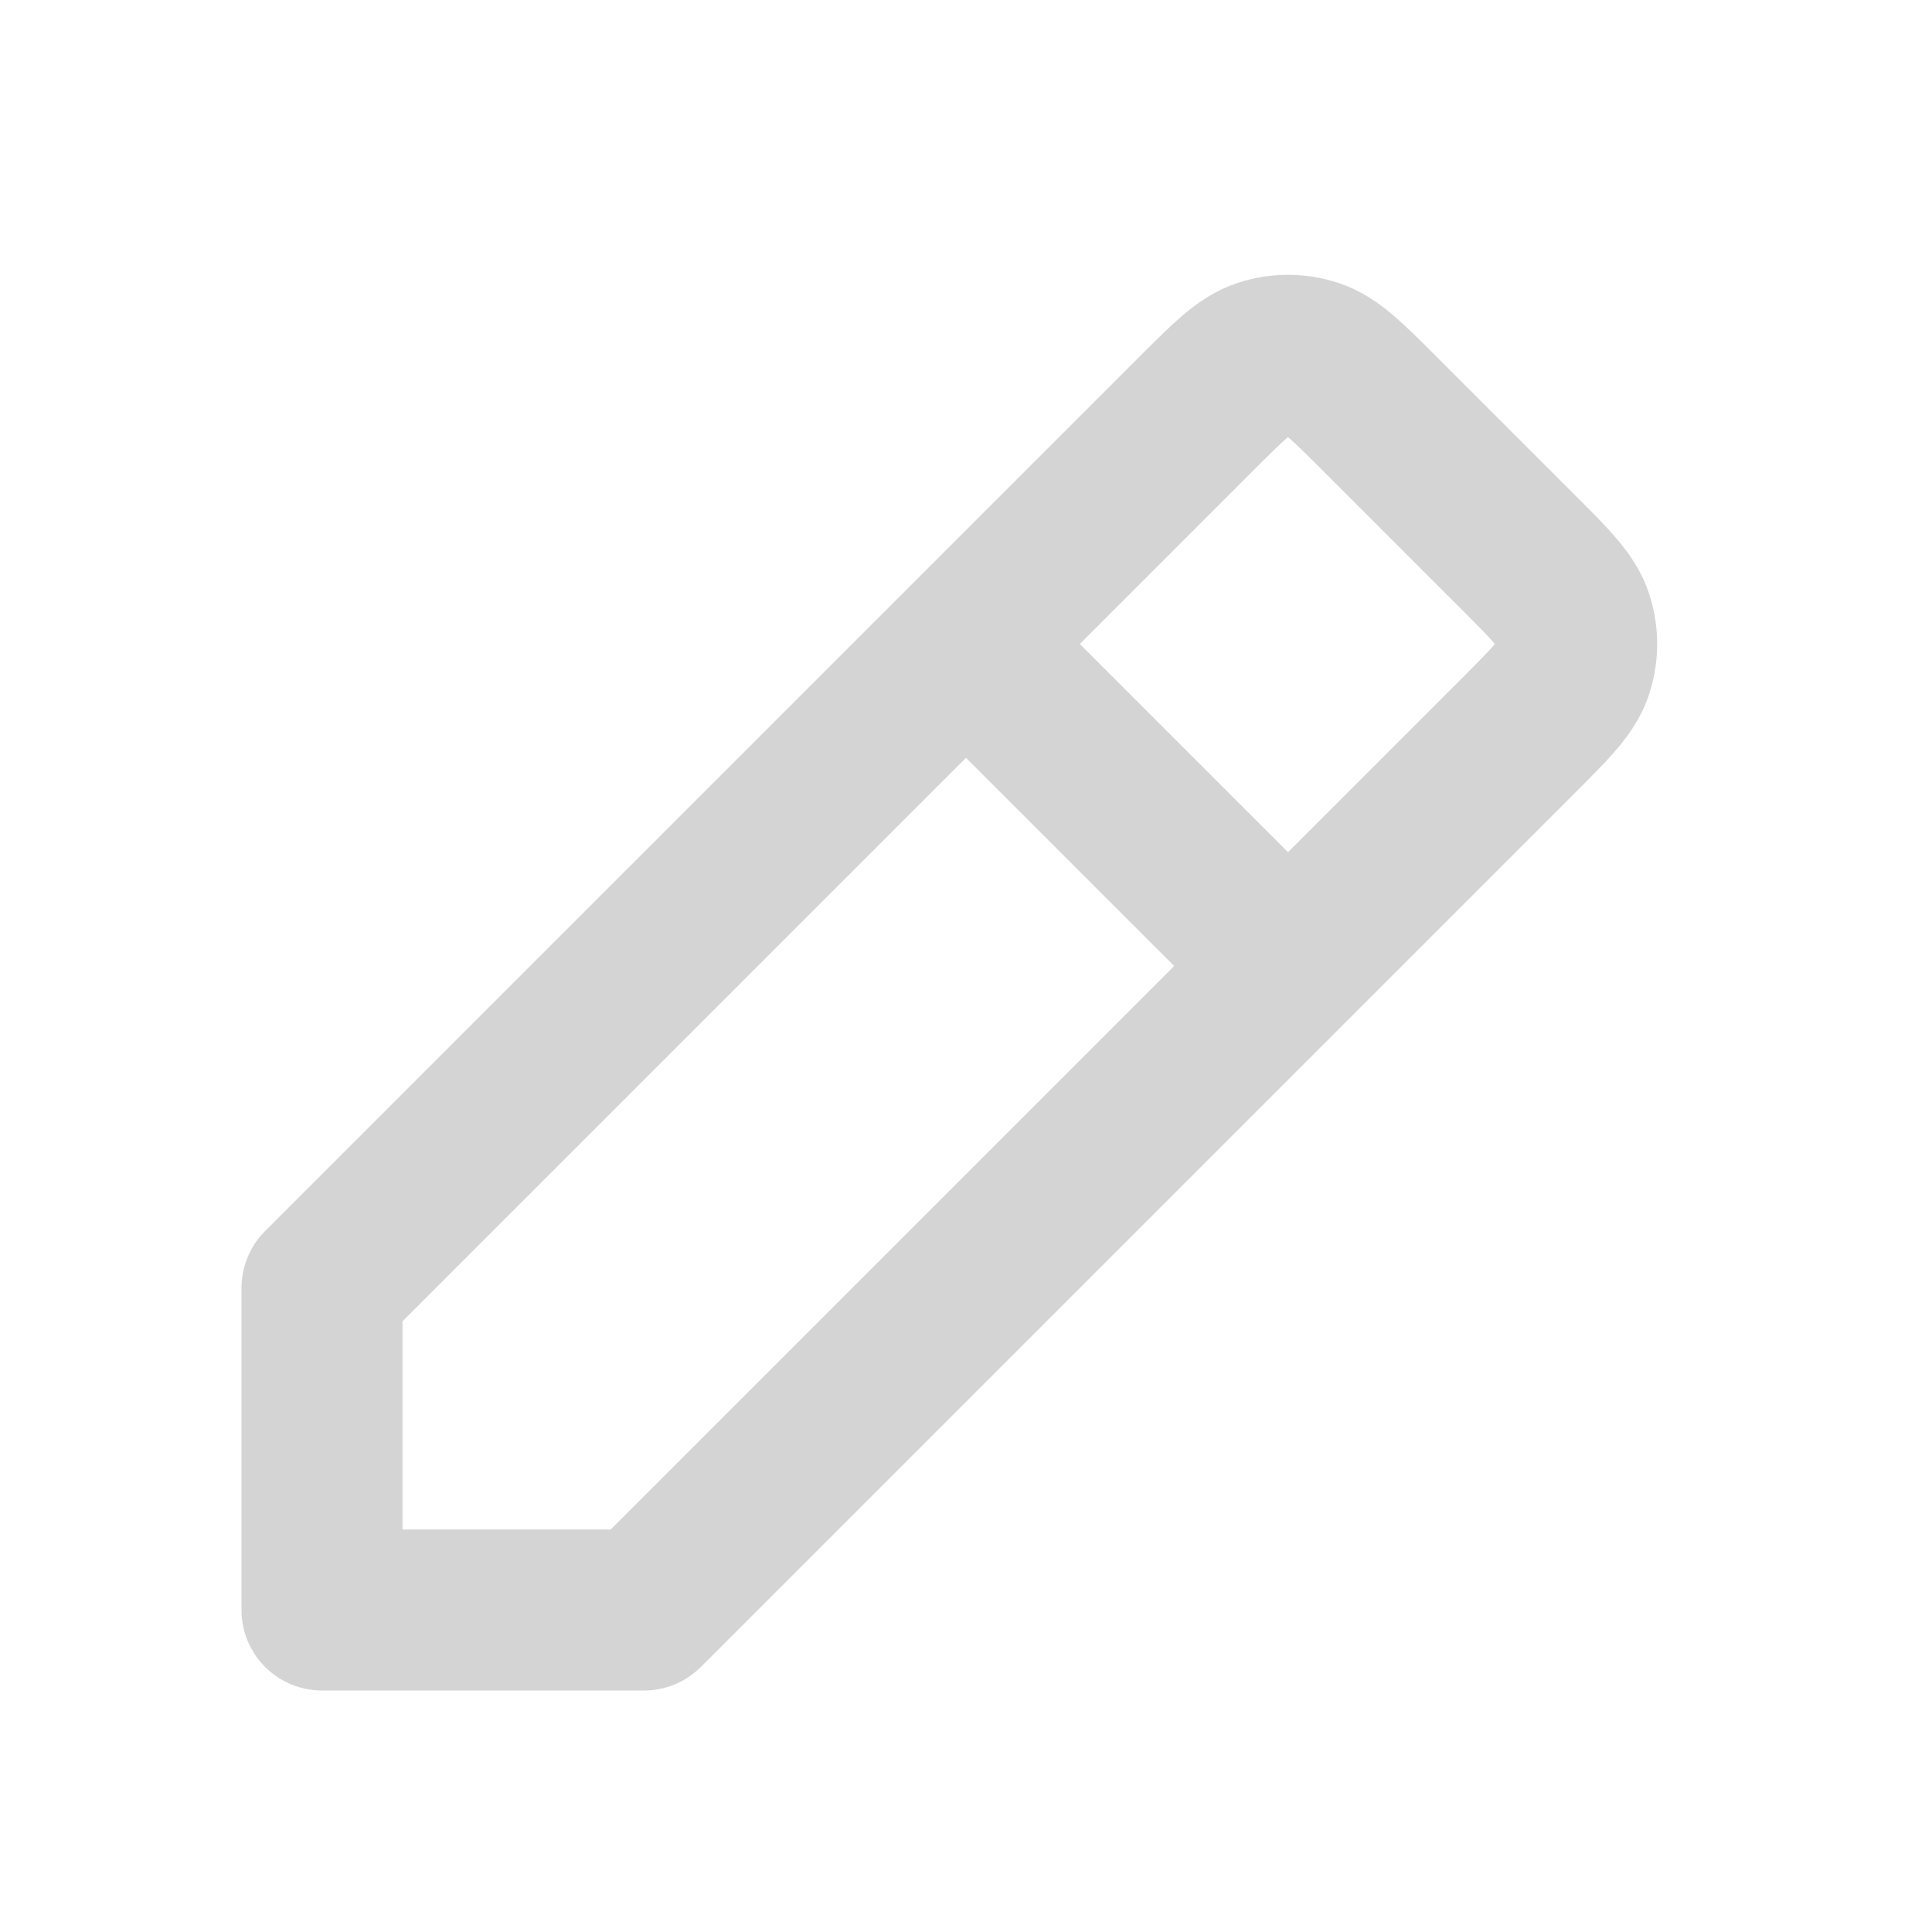
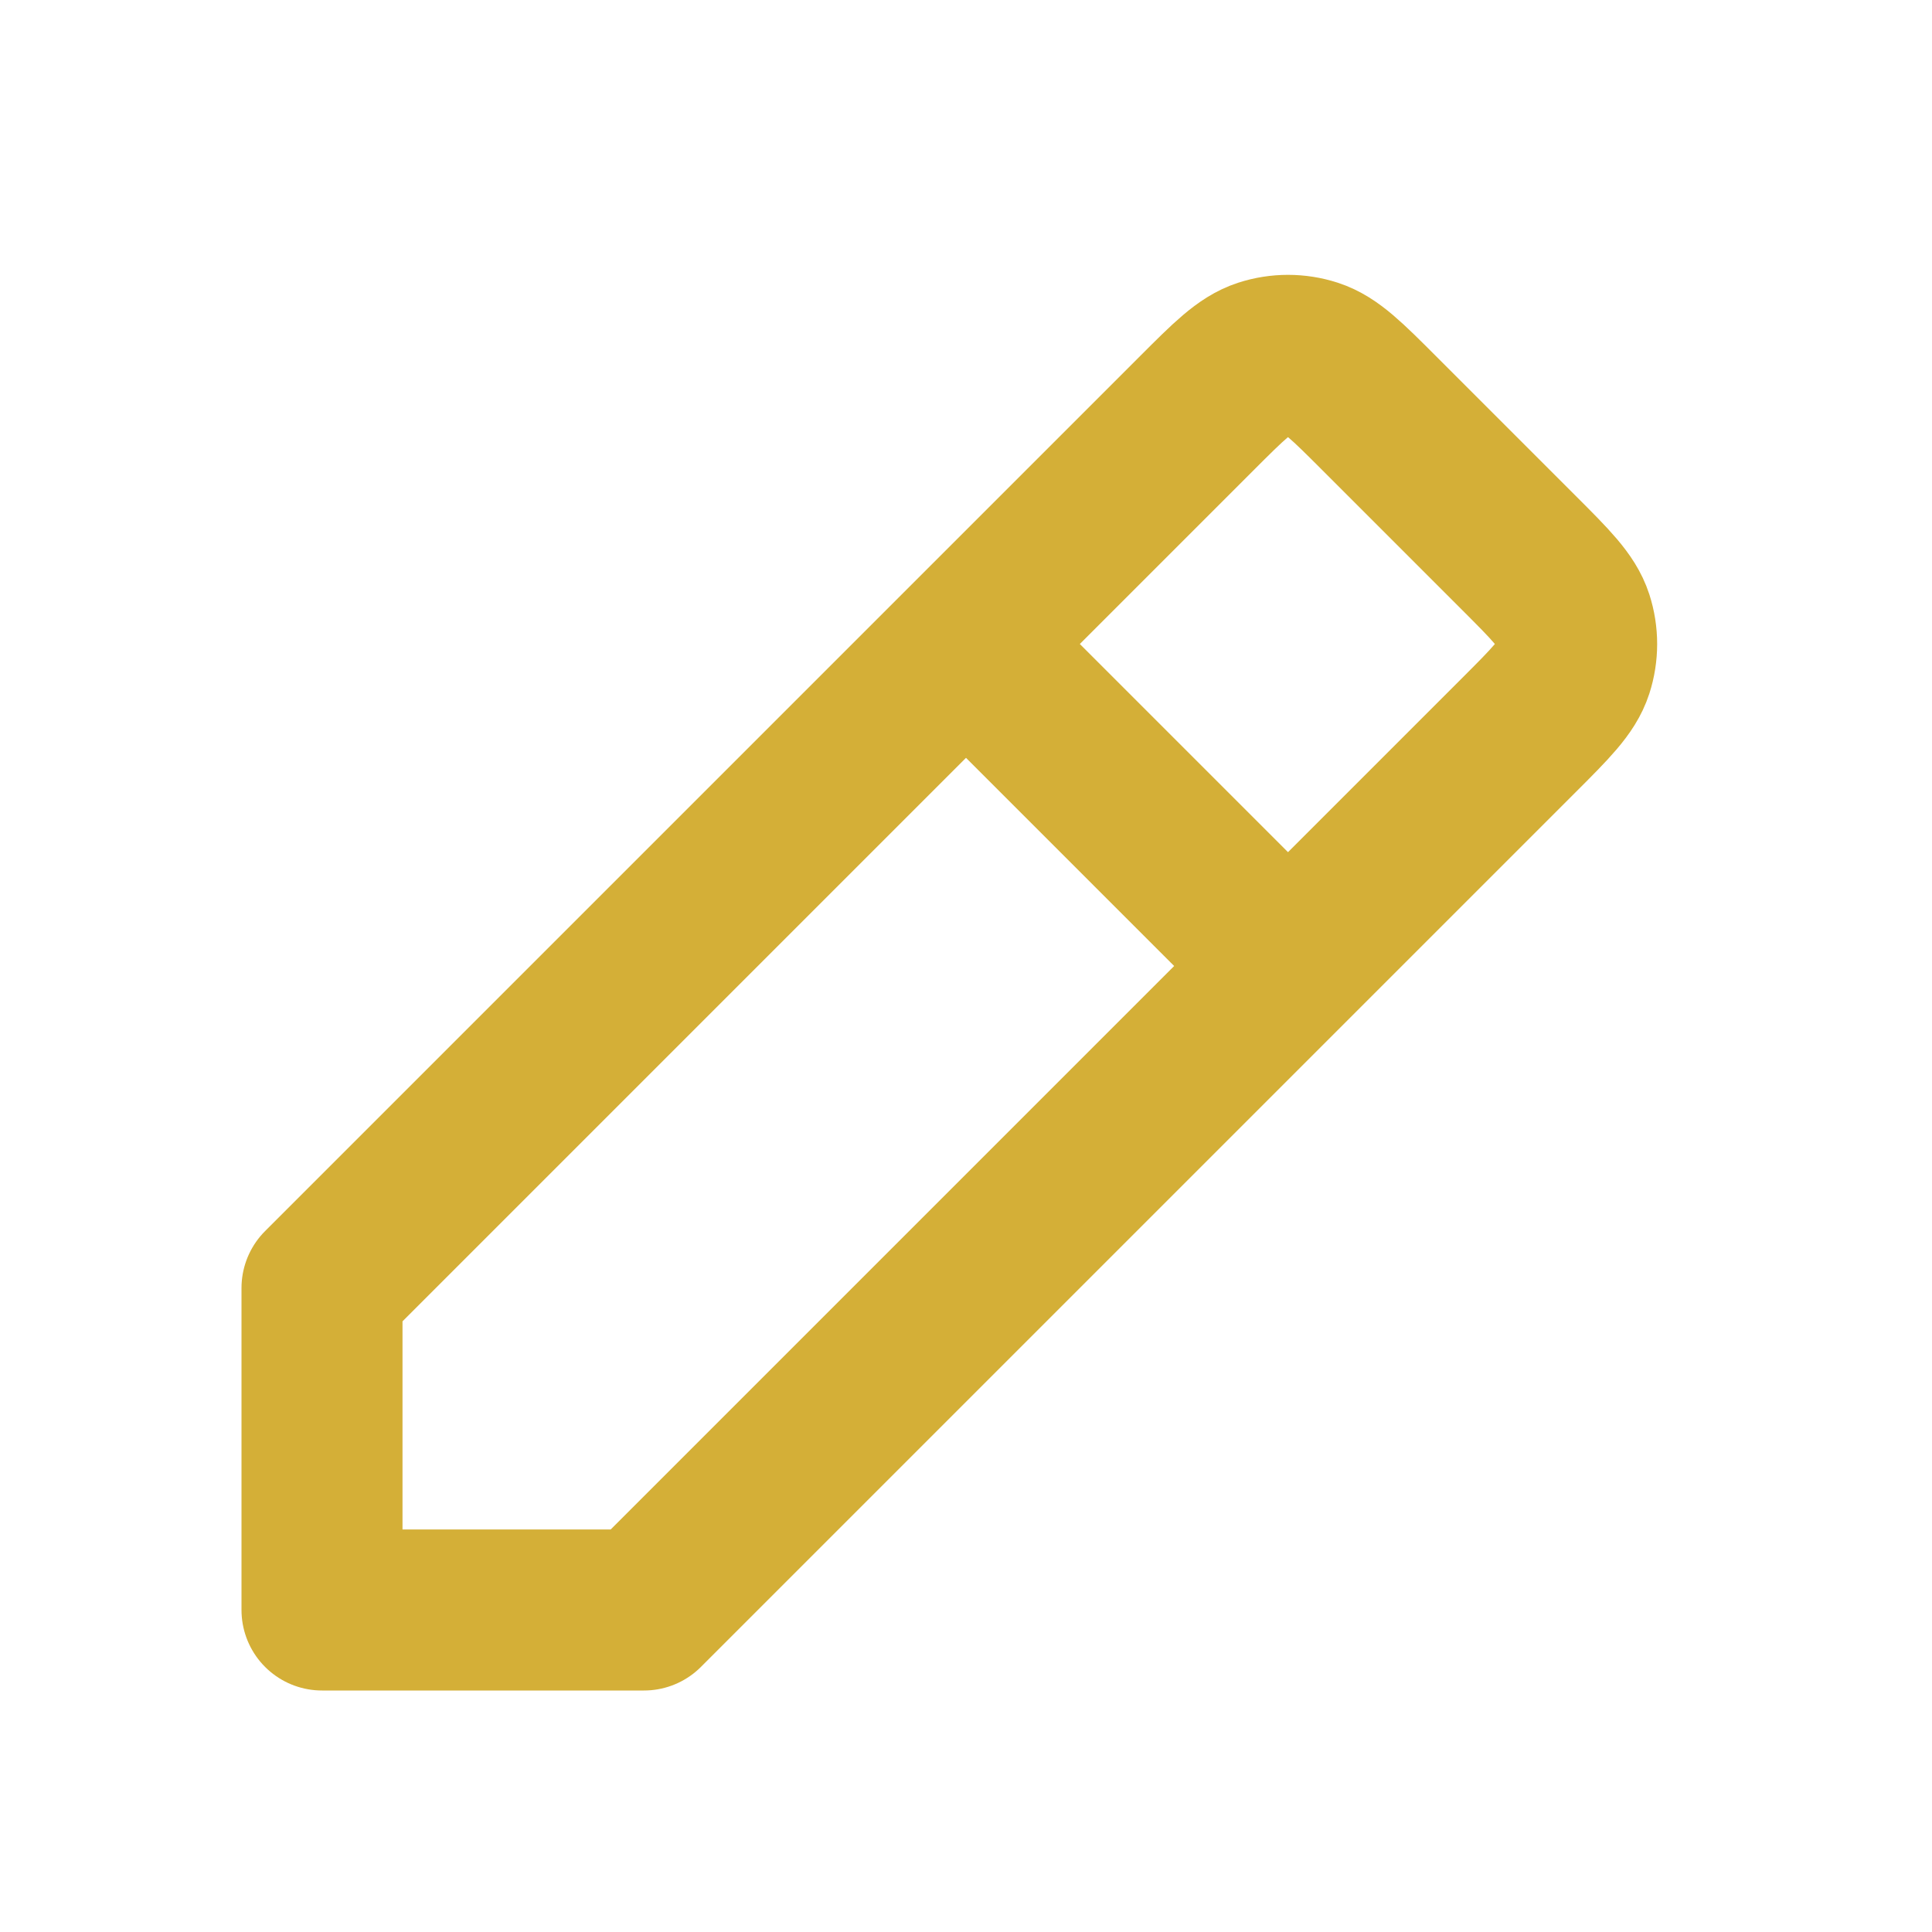
<svg xmlns="http://www.w3.org/2000/svg" width="800px" height="800px" viewBox="0 0 24 24" fill="none">
  <g id="Edit / Edit_Pencil_01">
-     <path id="Vector" d="M12 8L4 16V20L8 20L16 12M12 8L14.869 5.131L14.87 5.13C15.265 4.735 15.463 4.537 15.691 4.463C15.892 4.398 16.108 4.398 16.309 4.463C16.537 4.537 16.735 4.735 17.129 5.129L18.869 6.869C19.265 7.265 19.463 7.463 19.537 7.691C19.602 7.892 19.602 8.108 19.537 8.309C19.463 8.537 19.265 8.735 18.869 9.131L18.869 9.131L16 12M12 8L16 12" stroke="#d4d4d4" stroke-width="2" stroke-linecap="round" stroke-linejoin="round" />
+     <path id="Vector" d="M12 8L4 16V20L8 20L16 12M12 8L14.869 5.131L14.87 5.13C15.265 4.735 15.463 4.537 15.691 4.463C15.892 4.398 16.108 4.398 16.309 4.463C16.537 4.537 16.735 4.735 17.129 5.129L18.869 6.869C19.265 7.265 19.463 7.463 19.537 7.691C19.602 7.892 19.602 8.108 19.537 8.309C19.463 8.537 19.265 8.735 18.869 9.131L18.869 9.131L16 12M12 8L16 12" stroke="#D4AF37" stroke-width="2" stroke-linecap="round" stroke-linejoin="round" />
  </g>
</svg>
